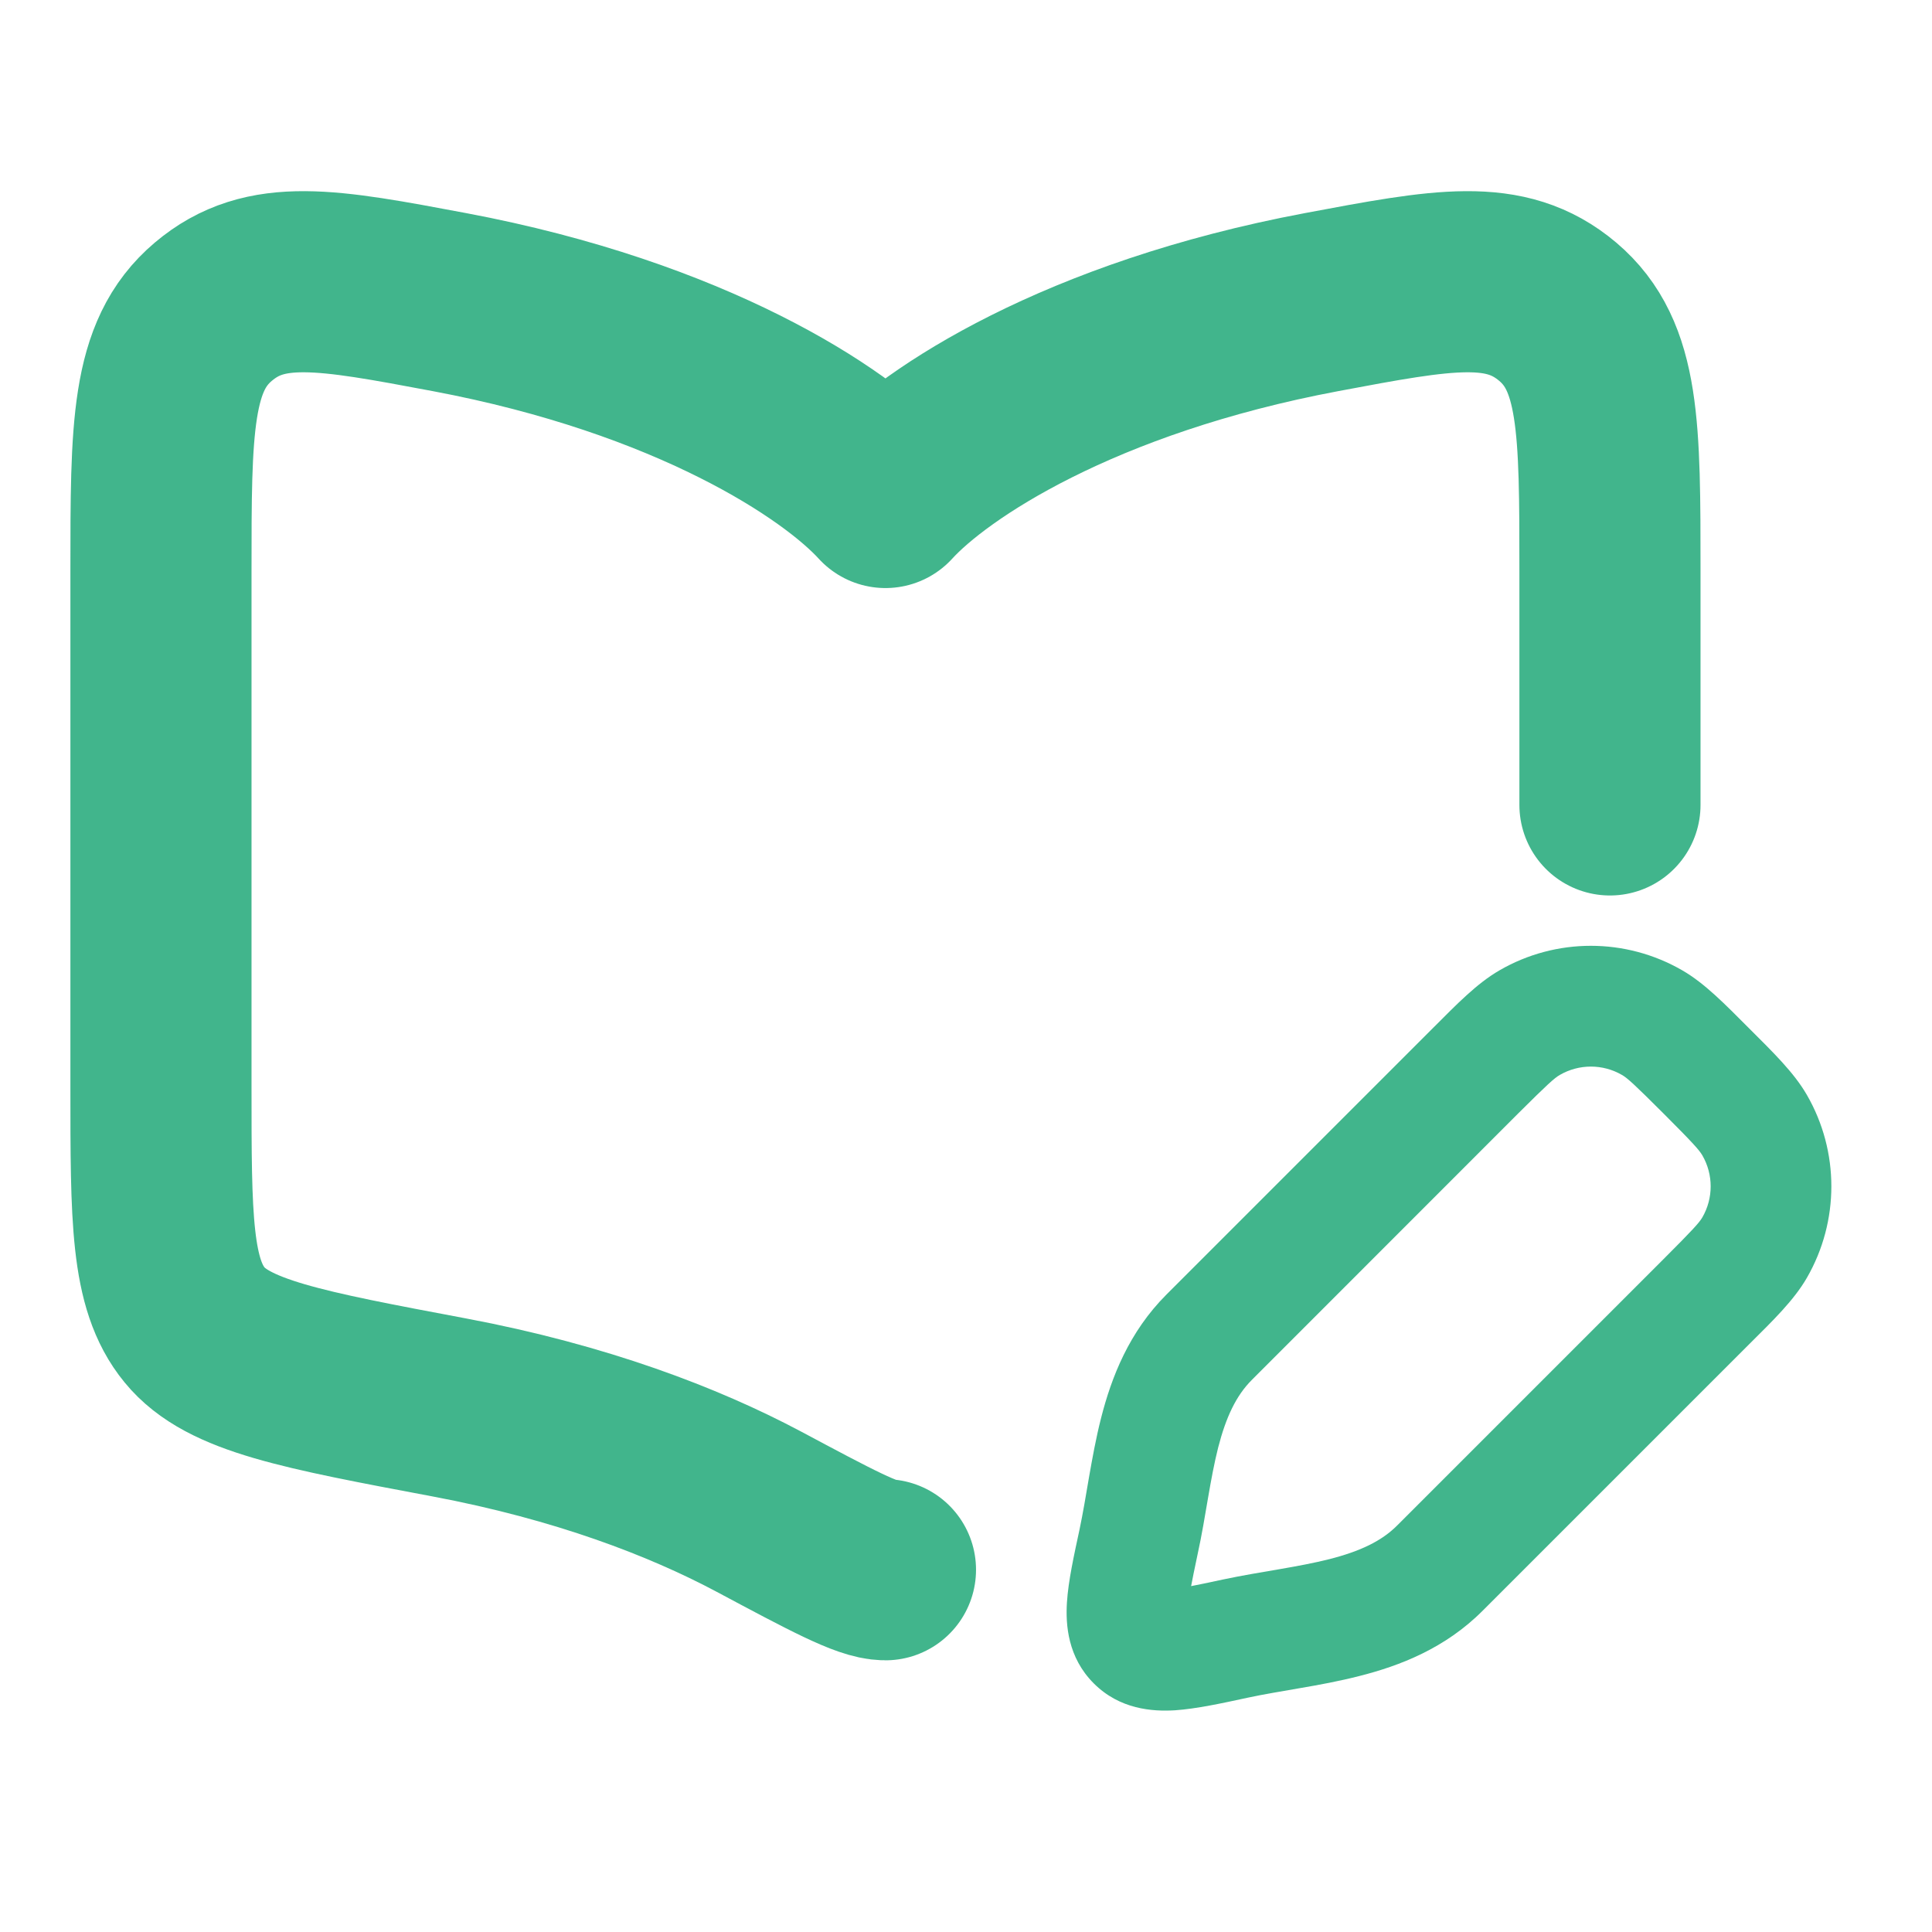
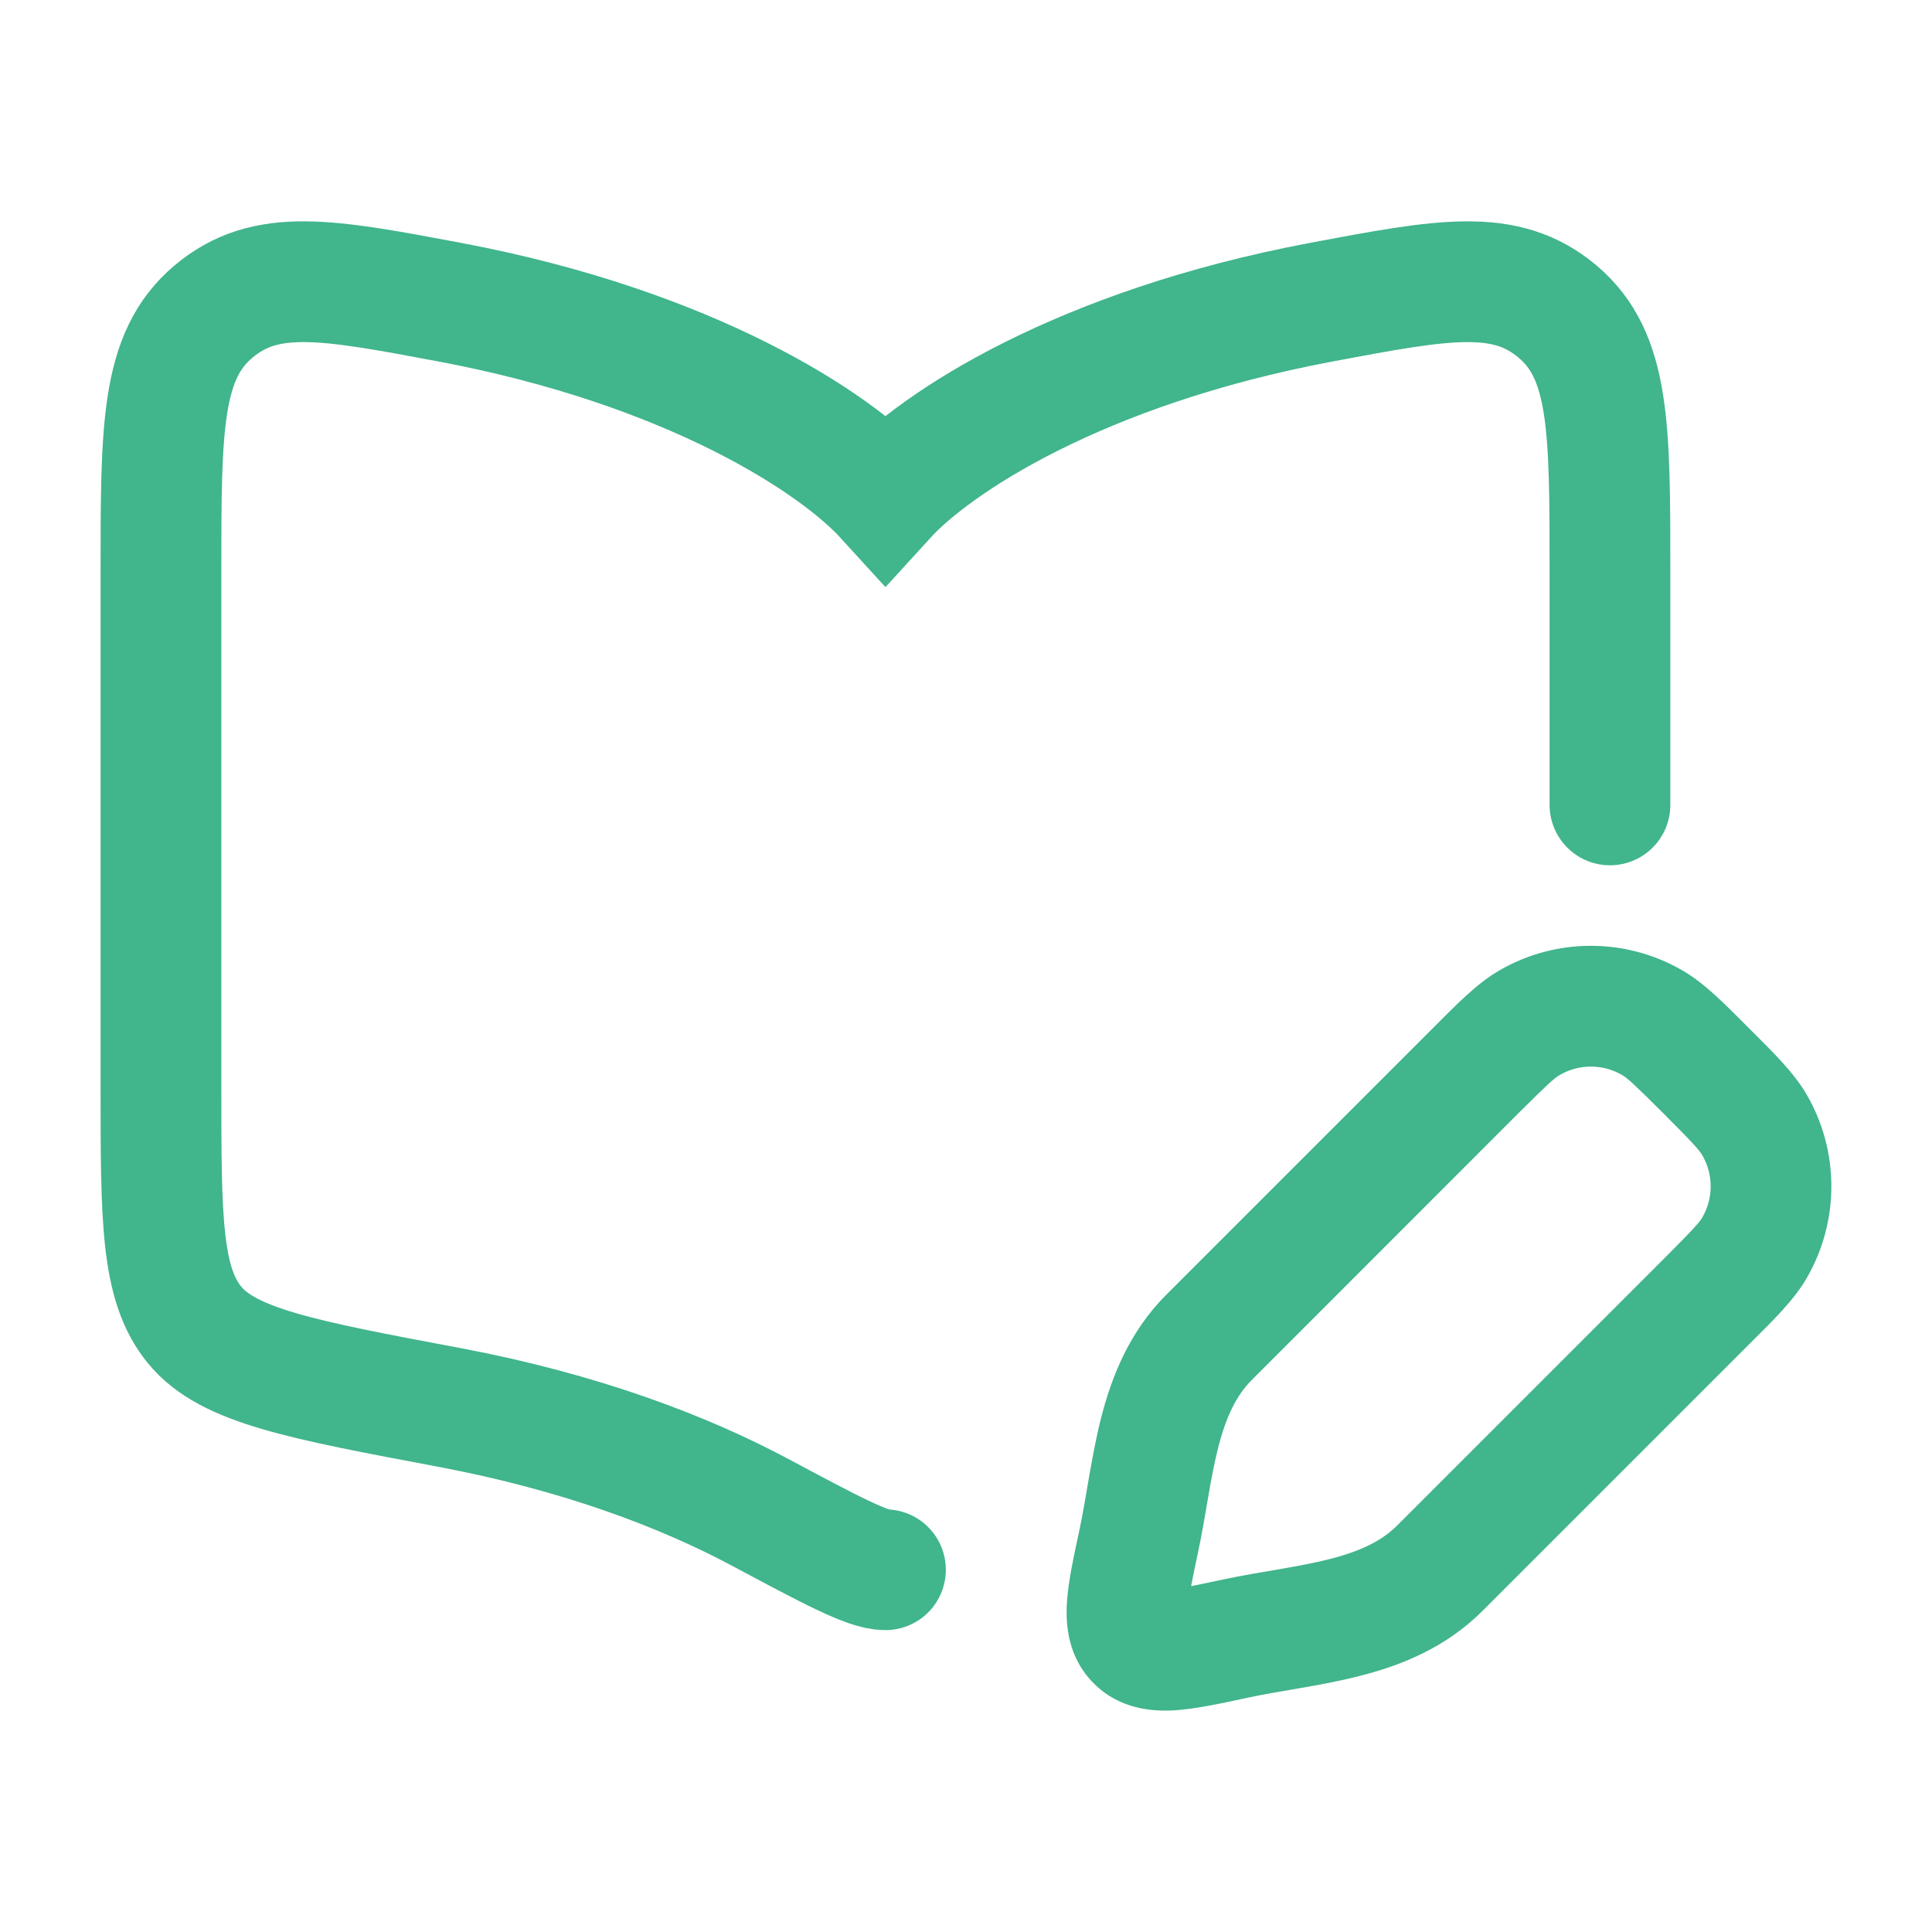
<svg xmlns="http://www.w3.org/2000/svg" width="16" height="16" viewBox="0 0 16 16" fill="none">
-   <path d="M7.333 13C7.185 13 6.882 12.838 6.277 12.515C5.661 12.188 4.811 11.861 3.722 11.656C2.5 11.426 1.888 11.312 1.611 10.972C1.333 10.633 1.333 10.089 1.333 9.003V4.731C1.333 3.542 1.333 2.948 1.766 2.582C2.198 2.216 2.706 2.311 3.722 2.502C5.726 2.879 6.921 3.668 7.333 4.12C7.745 3.668 8.94 2.879 10.945 2.502C11.961 2.311 12.468 2.216 12.901 2.582C13.333 2.948 13.333 3.542 13.333 4.731V6.666" stroke="#41B58C" stroke-width="1.5" stroke-linecap="round" stroke-linejoin="round" />
+   <path d="M7.333 13C7.185 13 6.882 12.838 6.277 12.515C5.661 12.188 4.811 11.861 3.722 11.656C2.5 11.426 1.888 11.312 1.611 10.972C1.333 10.633 1.333 10.089 1.333 9.003V4.731C1.333 3.542 1.333 2.948 1.766 2.582C2.198 2.216 2.706 2.311 3.722 2.502C5.726 2.879 6.921 3.668 7.333 4.12C7.745 3.668 8.94 2.879 10.945 2.502C11.961 2.311 12.468 2.216 12.901 2.582C13.333 2.948 13.333 3.542 13.333 4.731V6.666" stroke="#41B58C" strokeWidth="1.5" stroke-linecap="round" strokeLinejoin="round" />
  <path d="M13.777 10.427L11.572 12.632L12.279 13.339L14.484 11.134L13.777 10.427ZM10.367 11.428L12.572 9.222L11.866 8.515L9.66 10.721L10.367 11.428ZM10.127 13.081C10.01 13.106 9.917 13.126 9.837 13.141C9.756 13.156 9.702 13.163 9.666 13.165C9.629 13.168 9.632 13.164 9.655 13.169C9.686 13.178 9.729 13.198 9.765 13.234L9.058 13.941C9.274 14.157 9.544 14.175 9.73 14.164C9.907 14.152 10.123 14.105 10.336 14.059L10.127 13.081ZM8.941 12.663C8.895 12.877 8.847 13.093 8.836 13.27C8.824 13.456 8.843 13.726 9.058 13.941L9.765 13.234C9.802 13.271 9.822 13.313 9.83 13.345C9.836 13.368 9.832 13.37 9.834 13.333C9.836 13.297 9.844 13.244 9.859 13.163C9.874 13.083 9.893 12.989 9.918 12.872L8.941 12.663ZM13.777 9.222C14.022 9.467 14.072 9.524 14.098 9.568L14.964 9.068C14.856 8.881 14.684 8.715 14.484 8.515L13.777 9.222ZM14.484 11.134C14.684 10.935 14.856 10.769 14.964 10.582L14.098 10.082C14.072 10.126 14.022 10.182 13.777 10.427L14.484 11.134ZM14.098 9.568C14.19 9.727 14.19 9.923 14.098 10.082L14.964 10.582C15.234 10.113 15.234 9.536 14.964 9.068L14.098 9.568ZM14.484 8.515C14.285 8.316 14.119 8.144 13.932 8.036L13.432 8.902C13.476 8.927 13.532 8.977 13.777 9.222L14.484 8.515ZM12.572 9.222C12.818 8.977 12.874 8.927 12.918 8.902L12.418 8.036C12.231 8.144 12.065 8.316 11.866 8.515L12.572 9.222ZM13.932 8.036C13.463 7.765 12.886 7.765 12.418 8.036L12.918 8.902C13.077 8.81 13.273 8.81 13.432 8.902L13.932 8.036ZM11.572 12.632C11.442 12.763 11.264 12.847 11.01 12.912C10.883 12.944 10.748 12.969 10.598 12.995C10.453 13.02 10.287 13.047 10.127 13.081L10.336 14.059C10.471 14.03 10.609 14.008 10.768 13.98C10.921 13.954 11.09 13.923 11.258 13.88C11.594 13.795 11.969 13.65 12.279 13.339L11.572 12.632ZM9.918 12.872C9.953 12.713 9.98 12.547 10.005 12.402C10.031 12.251 10.056 12.116 10.088 11.989C10.153 11.736 10.237 11.558 10.367 11.428L9.66 10.721C9.35 11.031 9.205 11.405 9.119 11.742C9.076 11.91 9.046 12.079 9.019 12.232C8.992 12.391 8.969 12.529 8.941 12.663L9.918 12.872Z" fill="#41B58C" />
</svg>
